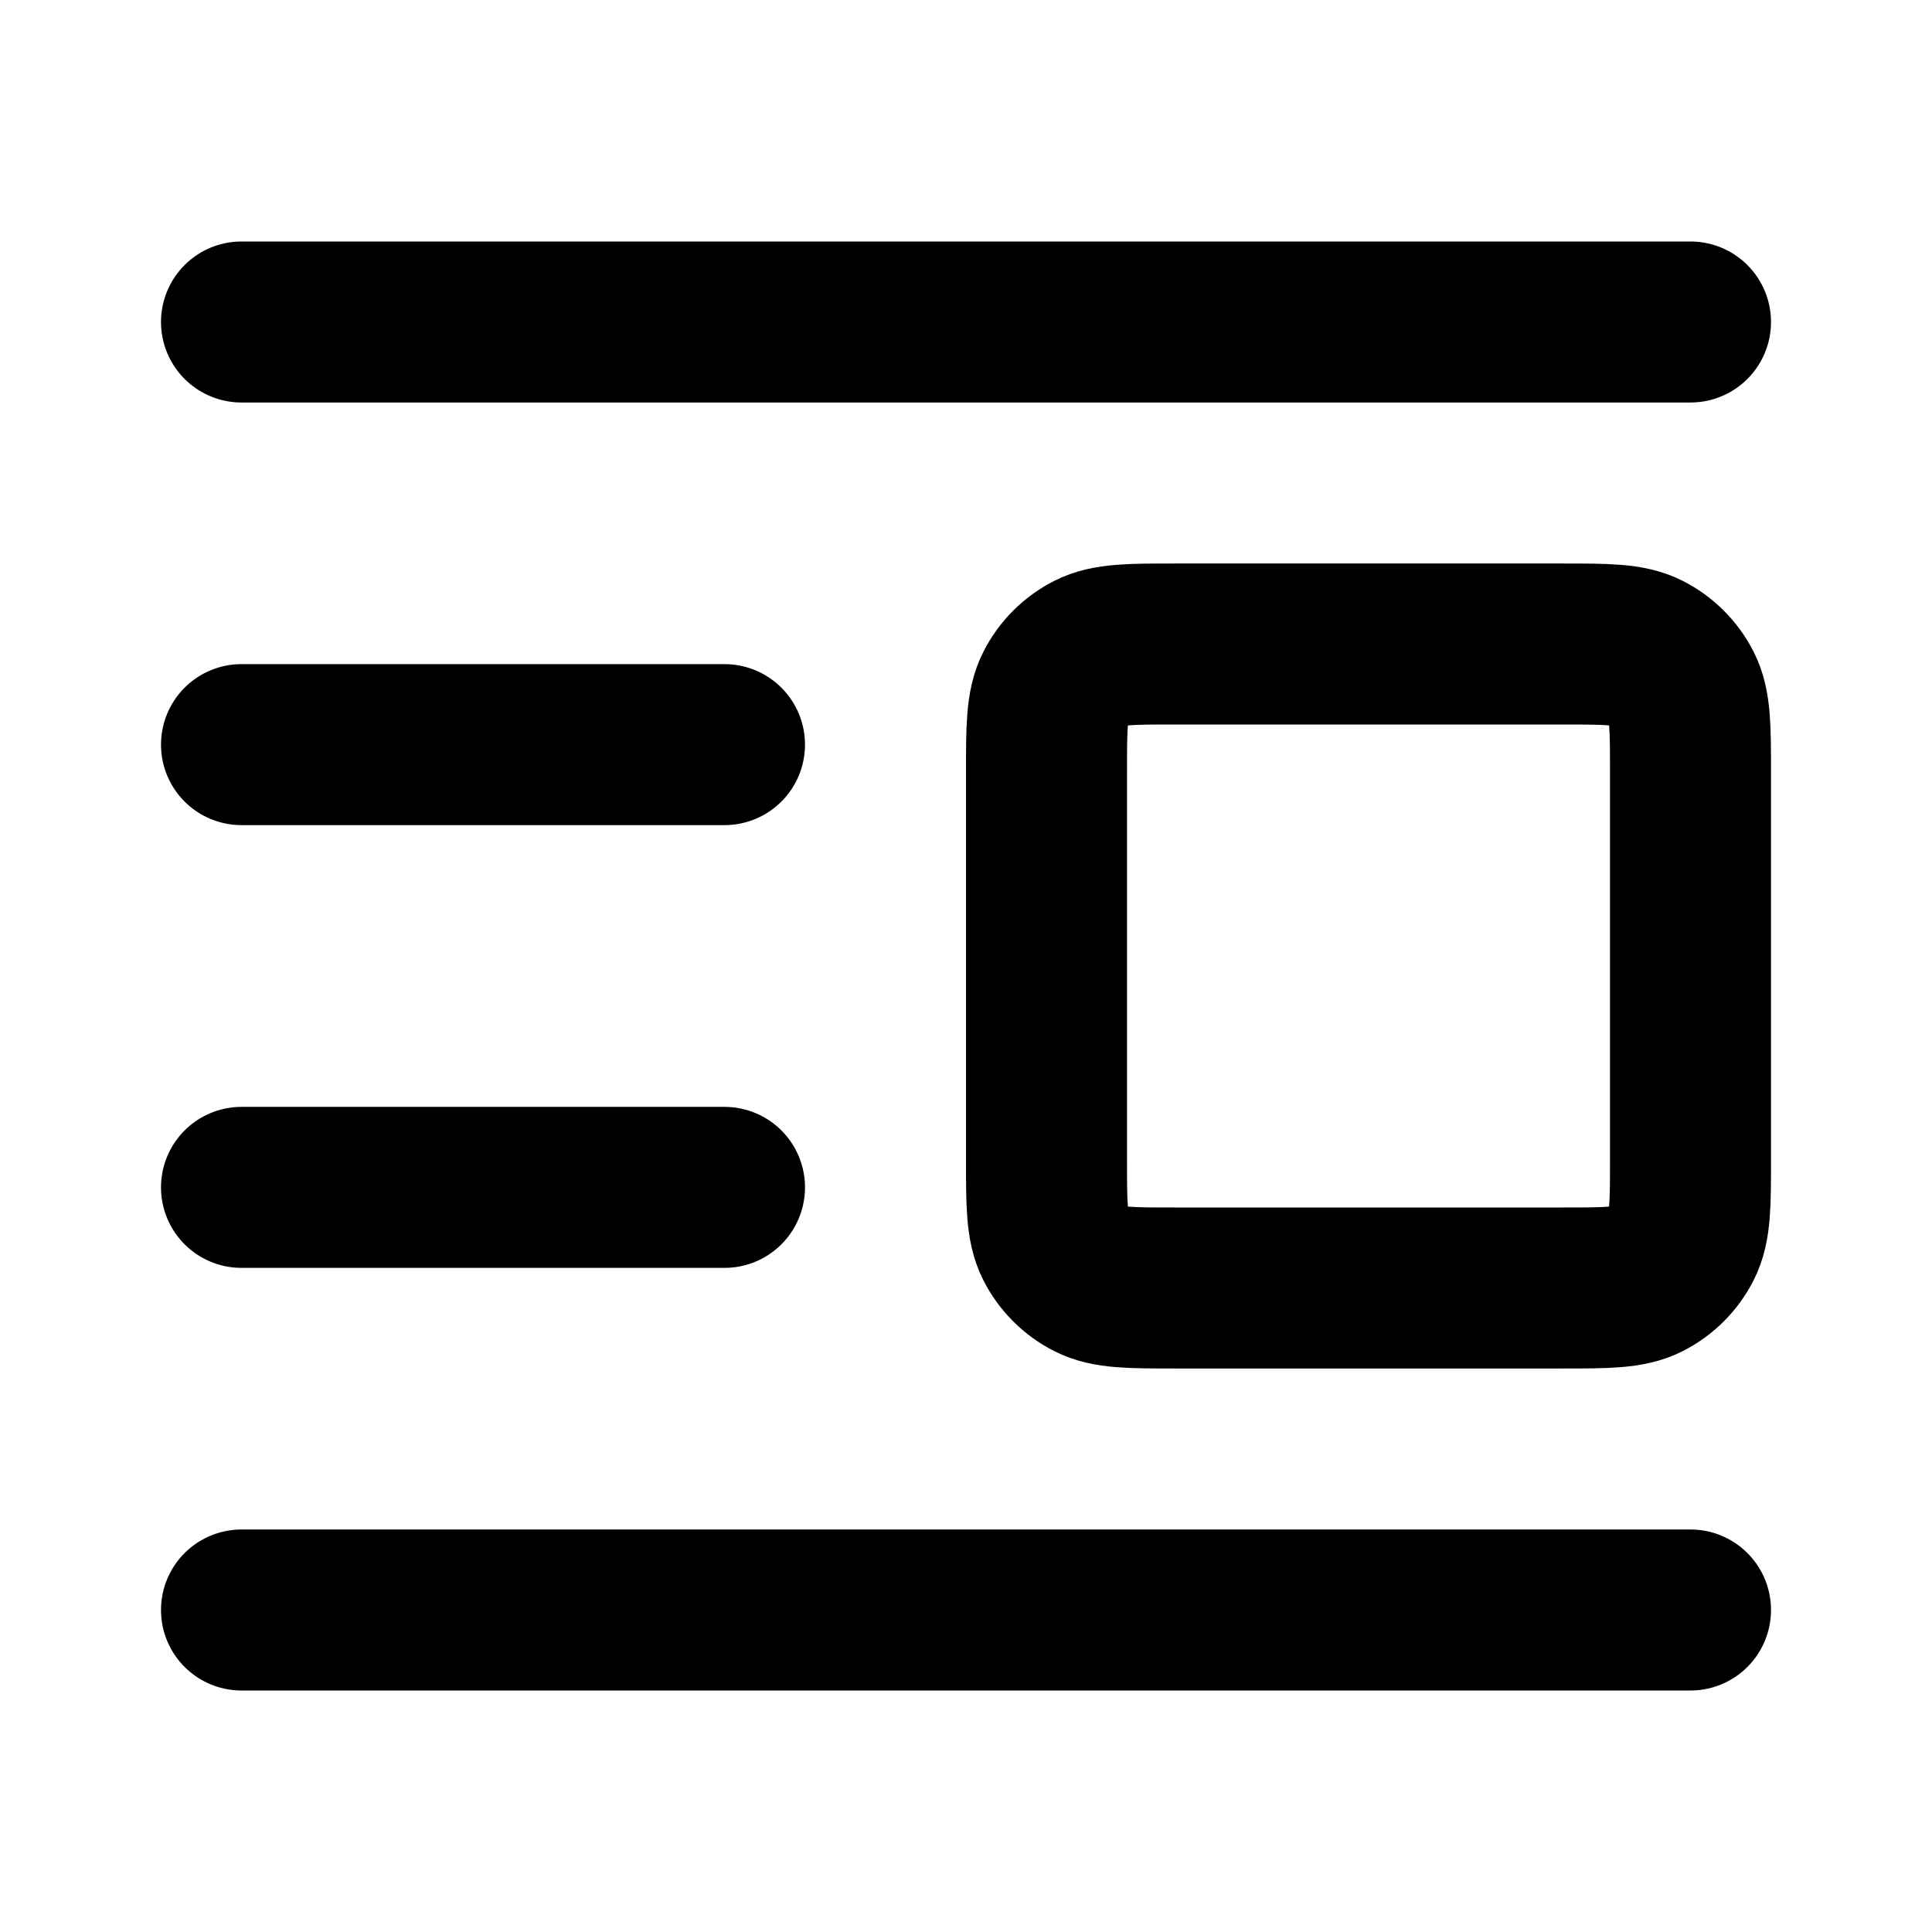
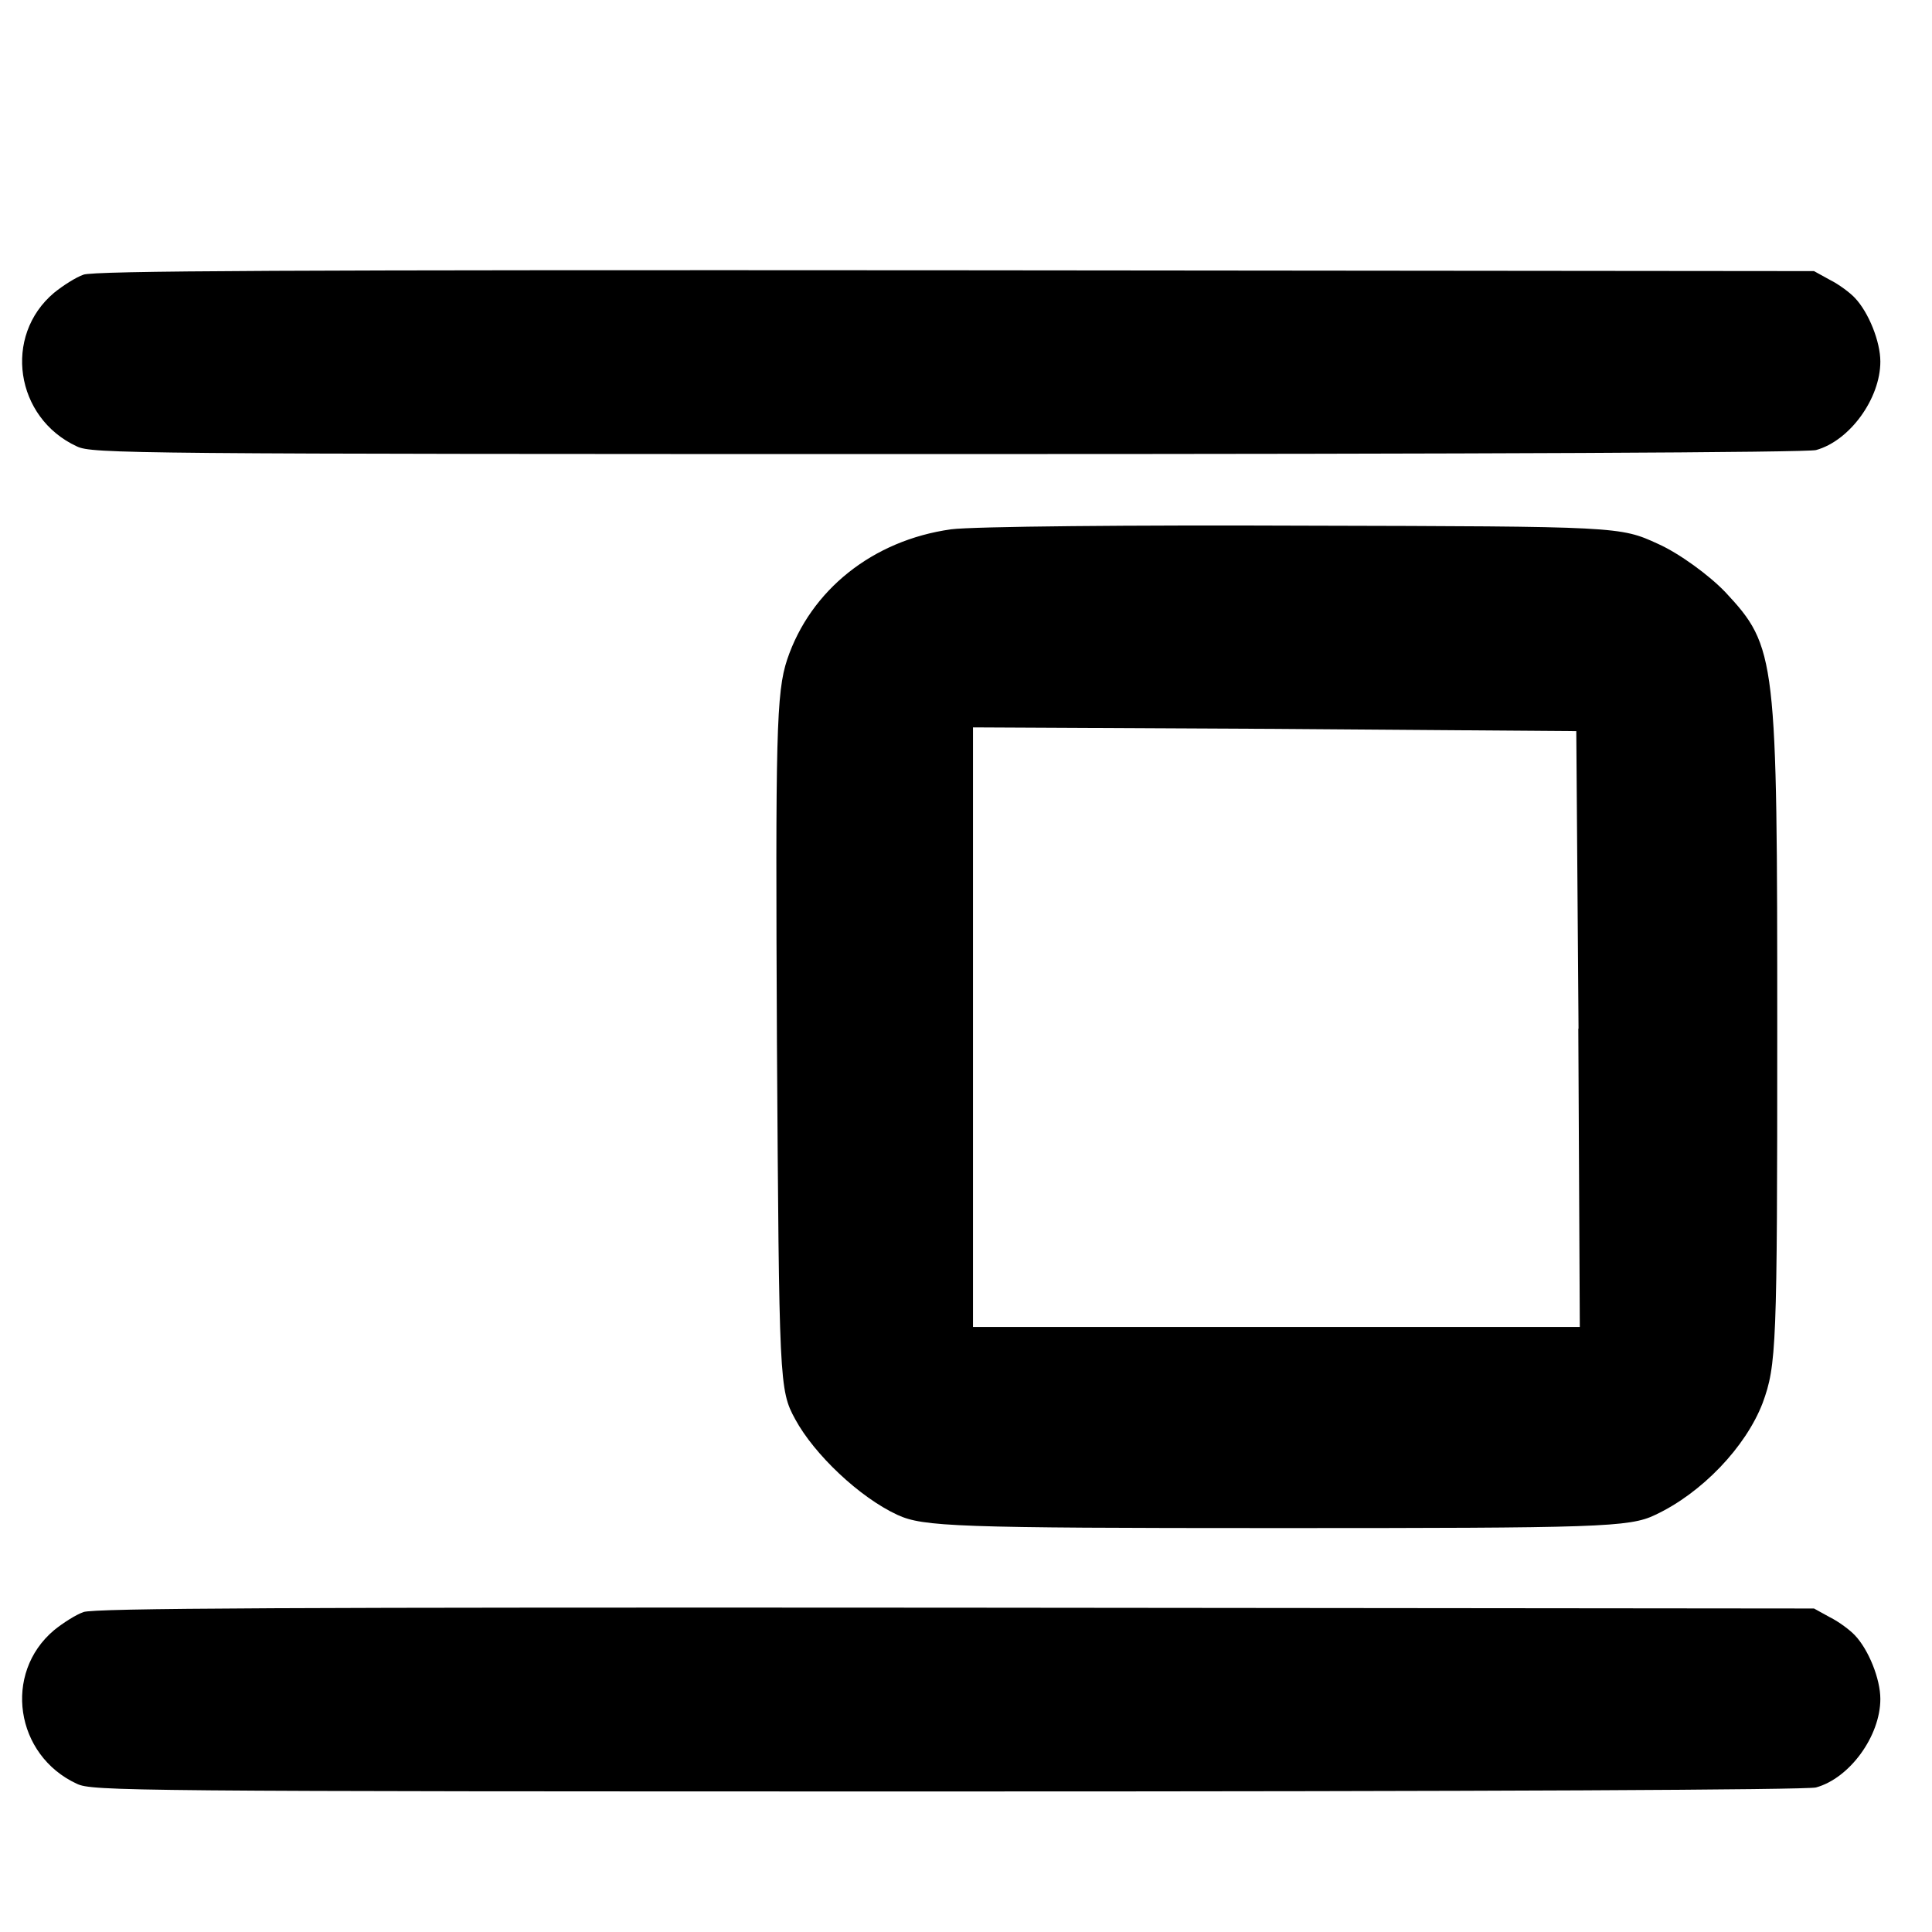
- <svg xmlns="http://www.w3.org/2000/svg" width="800px" height="800px" viewBox="0 0 24 24" fill="none">
-   <path d="M21 4H3M21 20H3M9 9.25H3M9 14.75H3M14.6 16H19.4C19.96 16 20.24 16 20.454 15.891C20.642 15.795 20.795 15.642 20.891 15.454C21 15.24 21 14.96 21 14.4V9.6C21 9.04 21 8.76 20.891 8.546C20.795 8.358 20.642 8.205 20.454 8.109C20.24 8 19.96 8 19.4 8H14.6C14.04 8 13.76 8 13.546 8.109C13.358 8.205 13.205 8.358 13.109 8.546C13 8.76 13 9.04 13 9.6V14.4C13 14.96 13 15.24 13.109 15.454C13.205 15.642 13.358 15.795 13.546 15.891C13.76 16 14.04 16 14.6 16Z" stroke="#000000" stroke-width="2" stroke-linecap="round" stroke-linejoin="round" />
+ <svg xmlns="http://www.w3.org/2000/svg" version="1.1" width="1024" height="1024" viewBox="0 0 1024 1024">
+   <g id="icomoon-ignore">
+ </g>
+   <path fill="#000" d="M44.19 145.621c-3.828 1.277-10.861 5.757-15.559 9.586-27.073 22.809-20.663 66.284 12.136 81.408 8.090 3.828 26.015 4.046 461.404 4.046 287.51 0 455.677-0.84 460.346-2.116 17.893-4.916 34.106-27.29 34.106-46.895 0-10.644-6.193-26.015-13.413-33.672-2.551-2.77-8.527-7.251-13.227-9.586l-8.527-4.699-455.024-0.435c-353.792-0.219-456.517 0.219-462.274 2.335z" />
+   <path fill="#000" d="M504.035 280.557c-41.478 5.819-74.402 32.145-86.807 68.978-5.819 17.433-6.219 40.291-5.437 203.084 1.19 180.23 1.19 184.064 9.67 199.573 10.068 18.622 34.115 41.478 54.265 50.753 13.58 6.219 30.613 6.968 200.762 6.968 170.88 0 187.182-0.397 200.762-6.968 24.78-11.596 48.049-36.041 56.985-59.307 7.348-20.151 7.745-29.485 7.745-196.865 0-198.779-0.397-203.816-27.499-232.907-8.54-8.938-24.384-20.534-35.643-25.576-20.151-9.275-20.931-9.275-186.783-9.67-91.437-0.397-176.319 0.397-187.975 1.926zM836.538 545.211l0.794 158.093h-321.625v-317.776l160.077 0.794 159.681 1.19 1.19 157.711z" />
+   <path fill="#000" d="M44.19 854.466c-3.828 1.277-10.861 5.757-15.559 9.586-27.073 22.809-20.663 66.284 12.136 81.408 8.090 3.828 26.015 4.046 461.404 4.046 287.51 0 455.677-0.84 460.346-2.116 17.893-4.916 34.106-27.29 34.106-46.895 0-10.644-6.193-26.015-13.413-33.672-2.551-2.77-8.527-7.251-13.227-9.586l-8.527-4.699-455.024-0.435c-353.792-0.219-456.517 0.219-462.274 2.335z" />
</svg>
